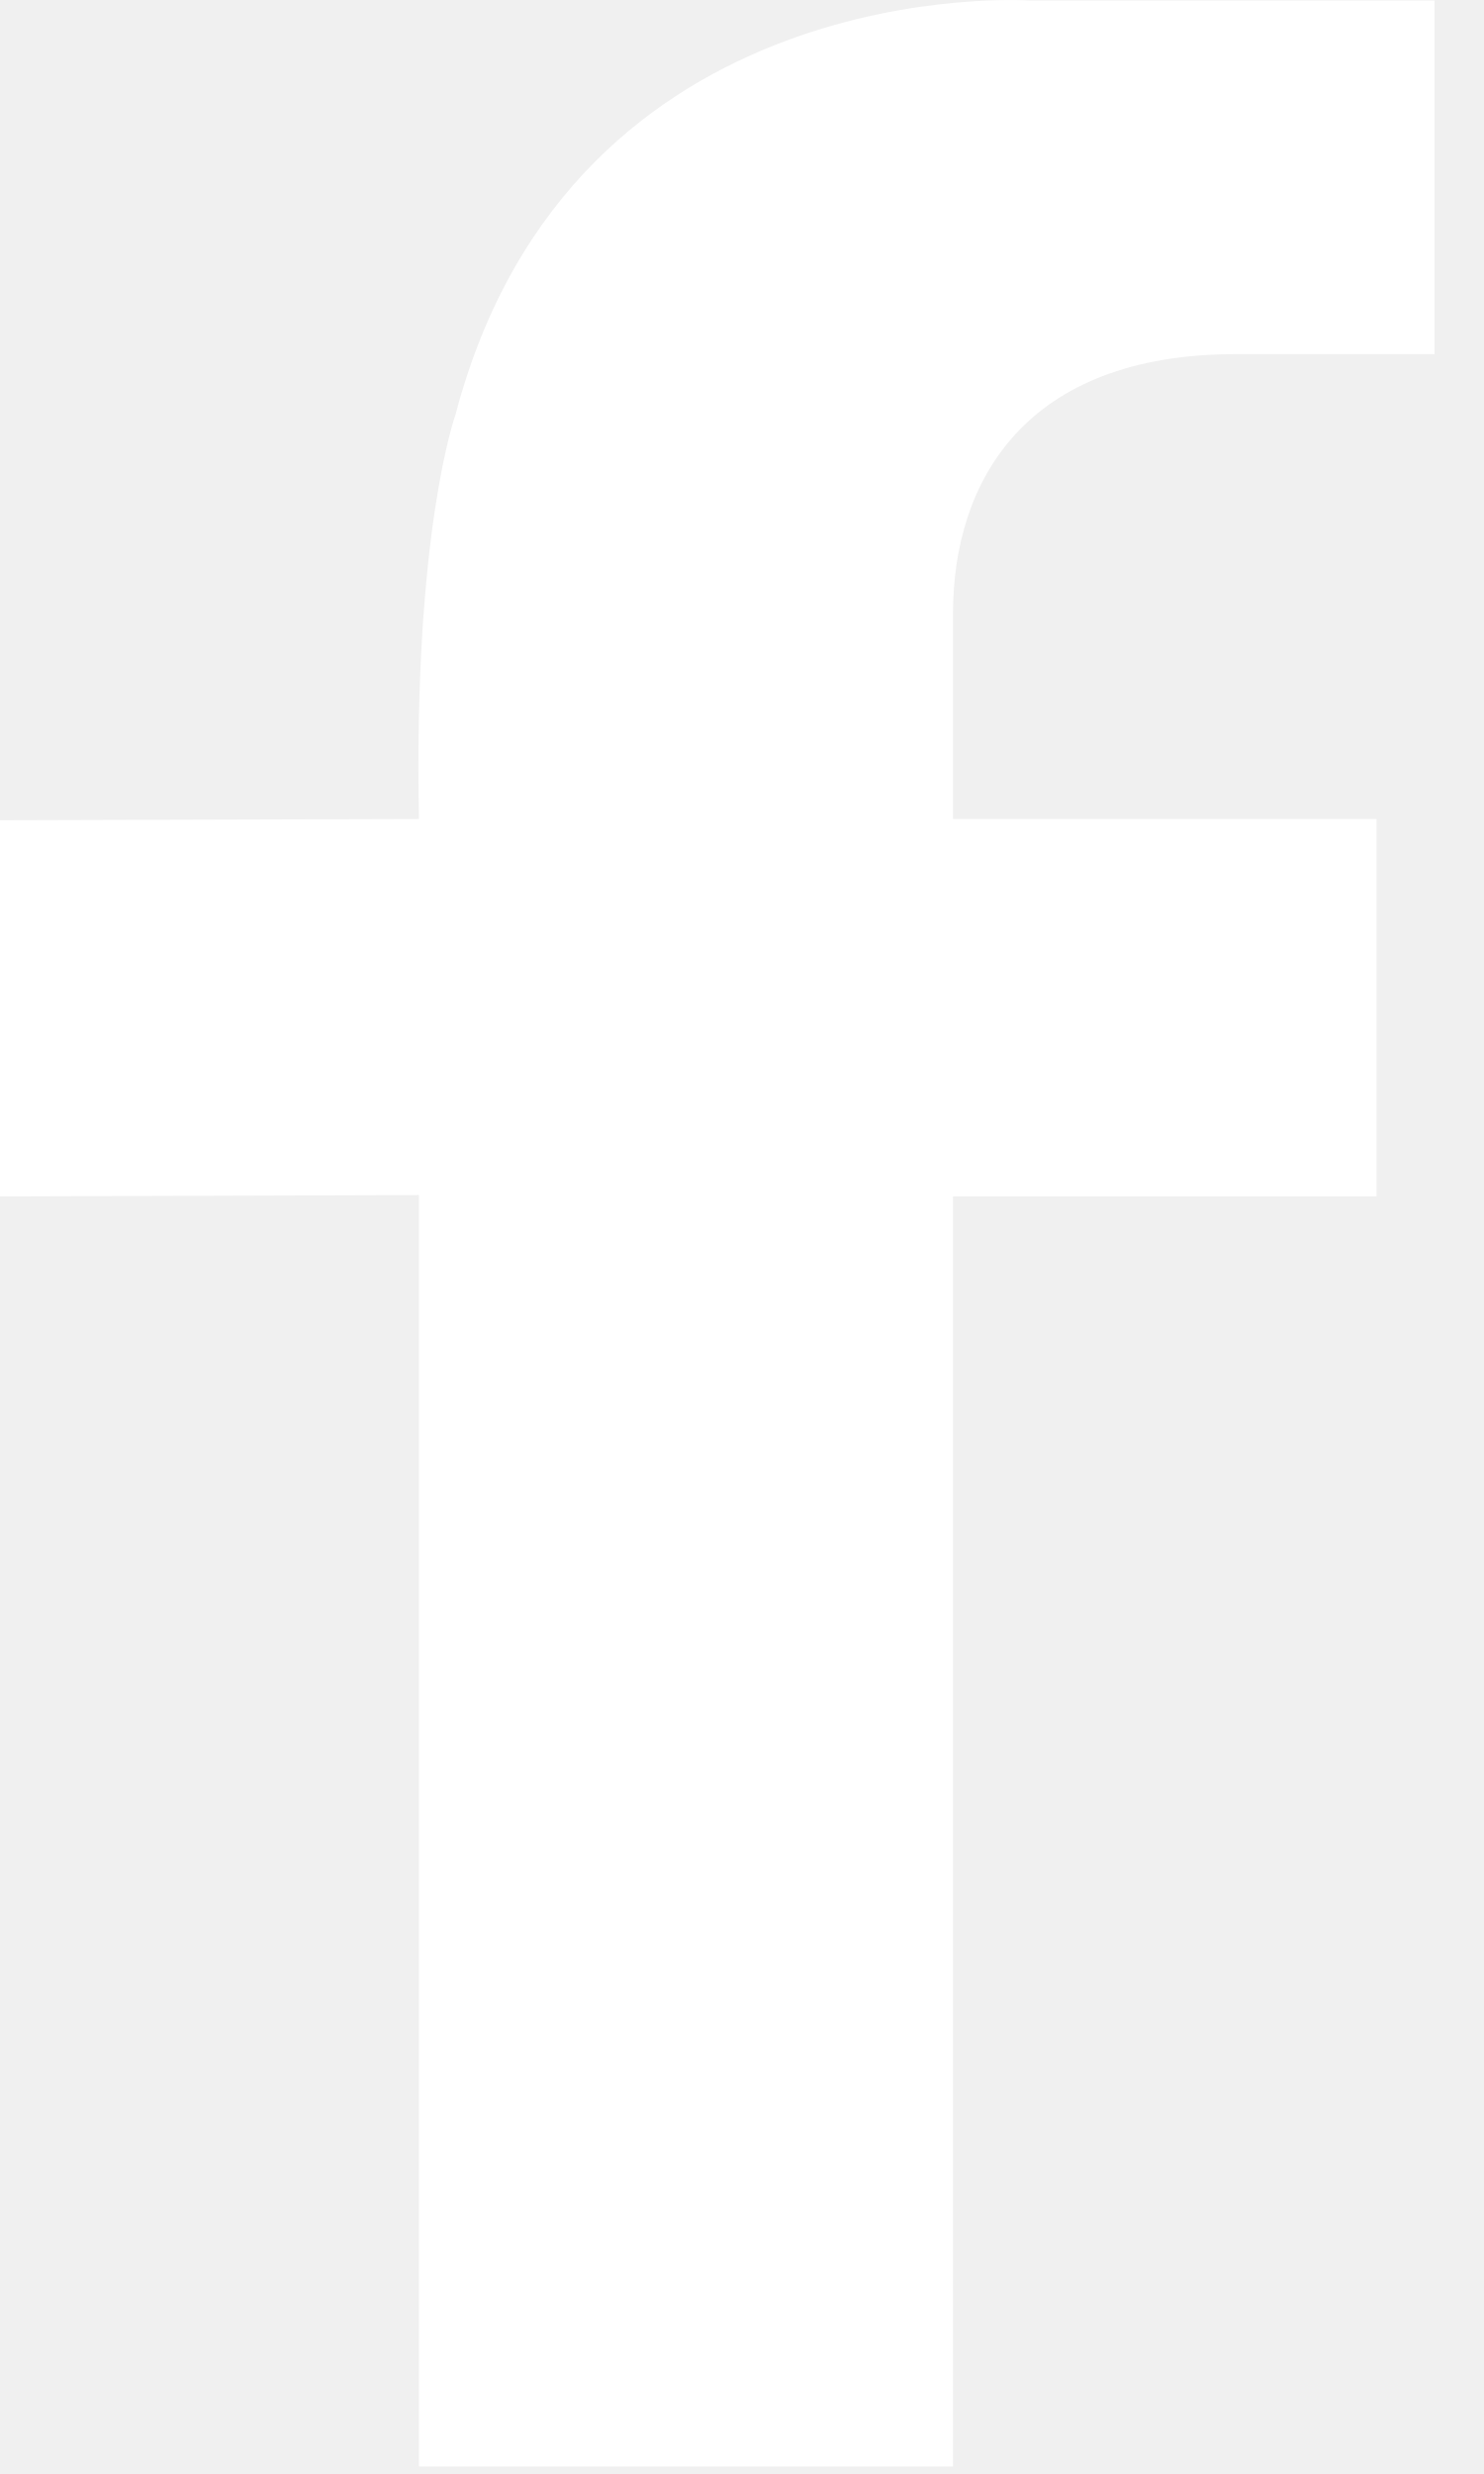
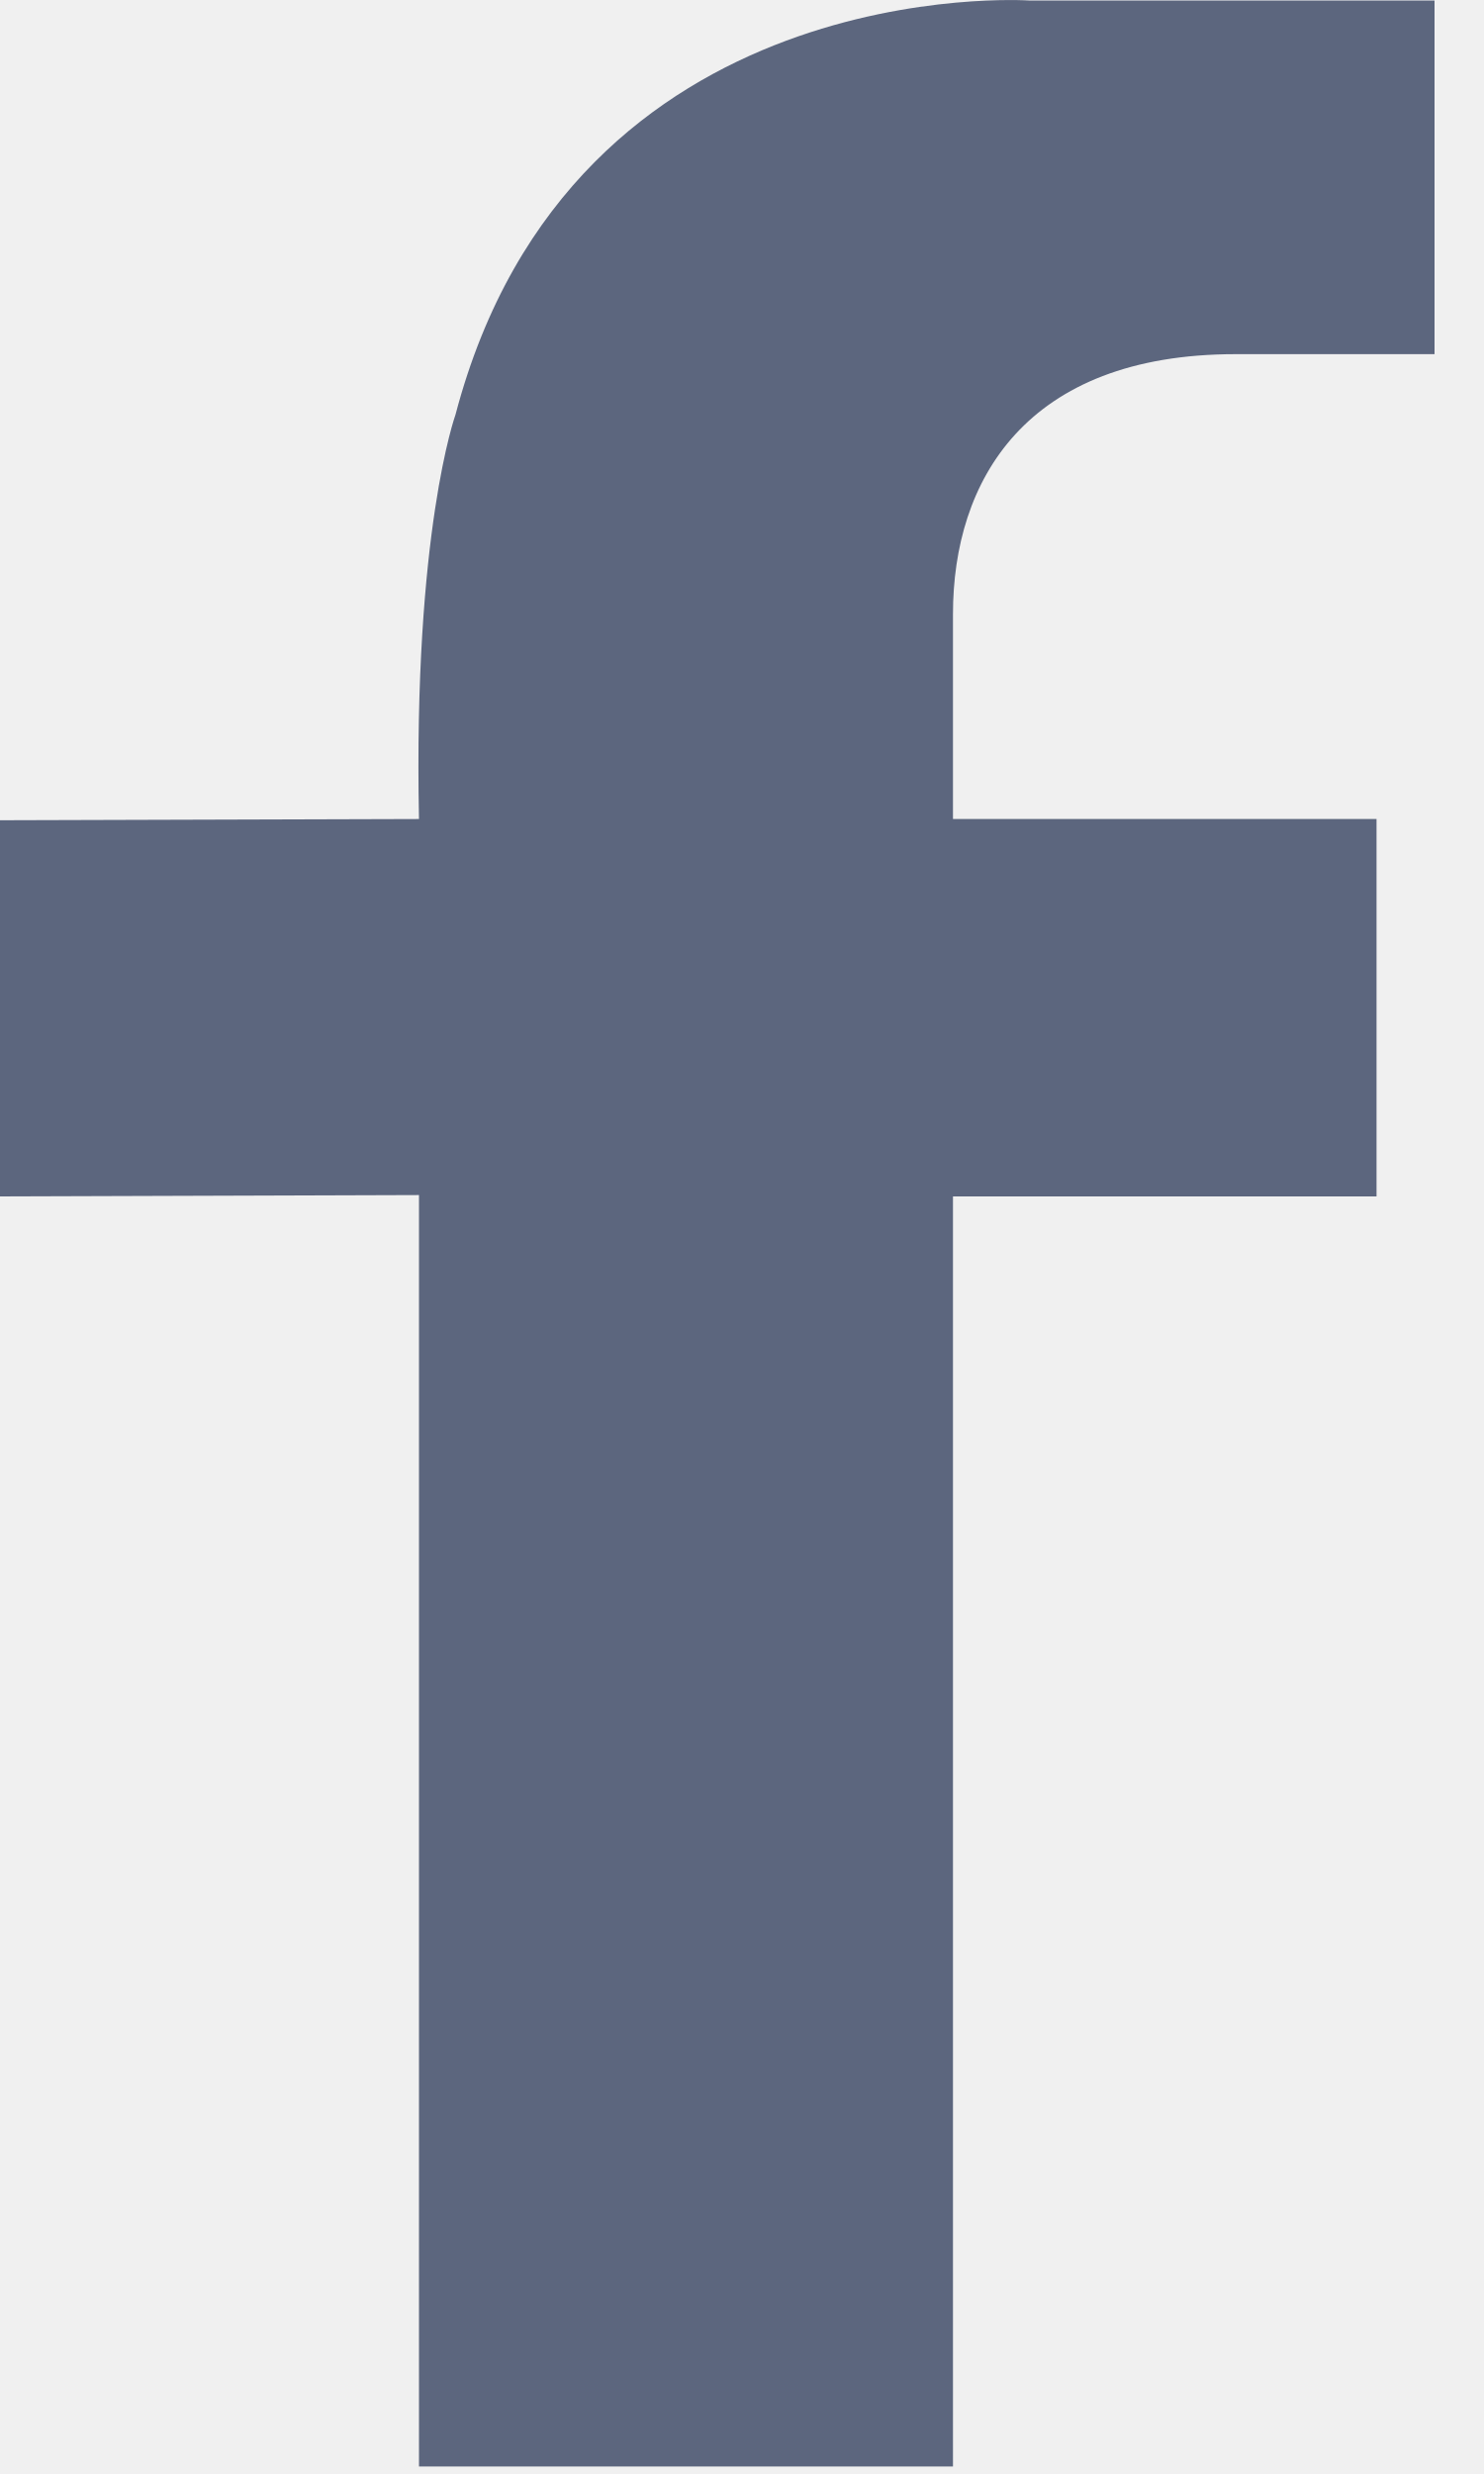
<svg xmlns="http://www.w3.org/2000/svg" width="12px" height="20px" viewBox="0 0 12 20" version="1.1">
  <g id="BandSite" stroke="none" stroke-width="1" fill="none" fill-rule="evenodd">
-     <g id="Icon/Facebook" fill="#FFFFFF">
+     <g id="Icon/Facebook" fill="#5C667E">
      <path d="M9.992,2.863 L11.6,2.863 L11.6,0.004 L8.319,0.004 C8.319,0.004 4.629,-0.244 3.683,3.353 C3.683,3.353 3.341,4.297 3.388,6.621 L1.97175609e-13,6.631 L1.97175609e-13,9.672 L3.388,9.661 L3.388,19.939 L7.706,19.939 L7.706,9.672 L11.131,9.672 L11.131,6.621 L7.706,6.621 L7.706,4.964 C7.706,3.89 8.289,2.863 9.992,2.863 Z" id="Path" />
    </g>
  </g>
</svg>
